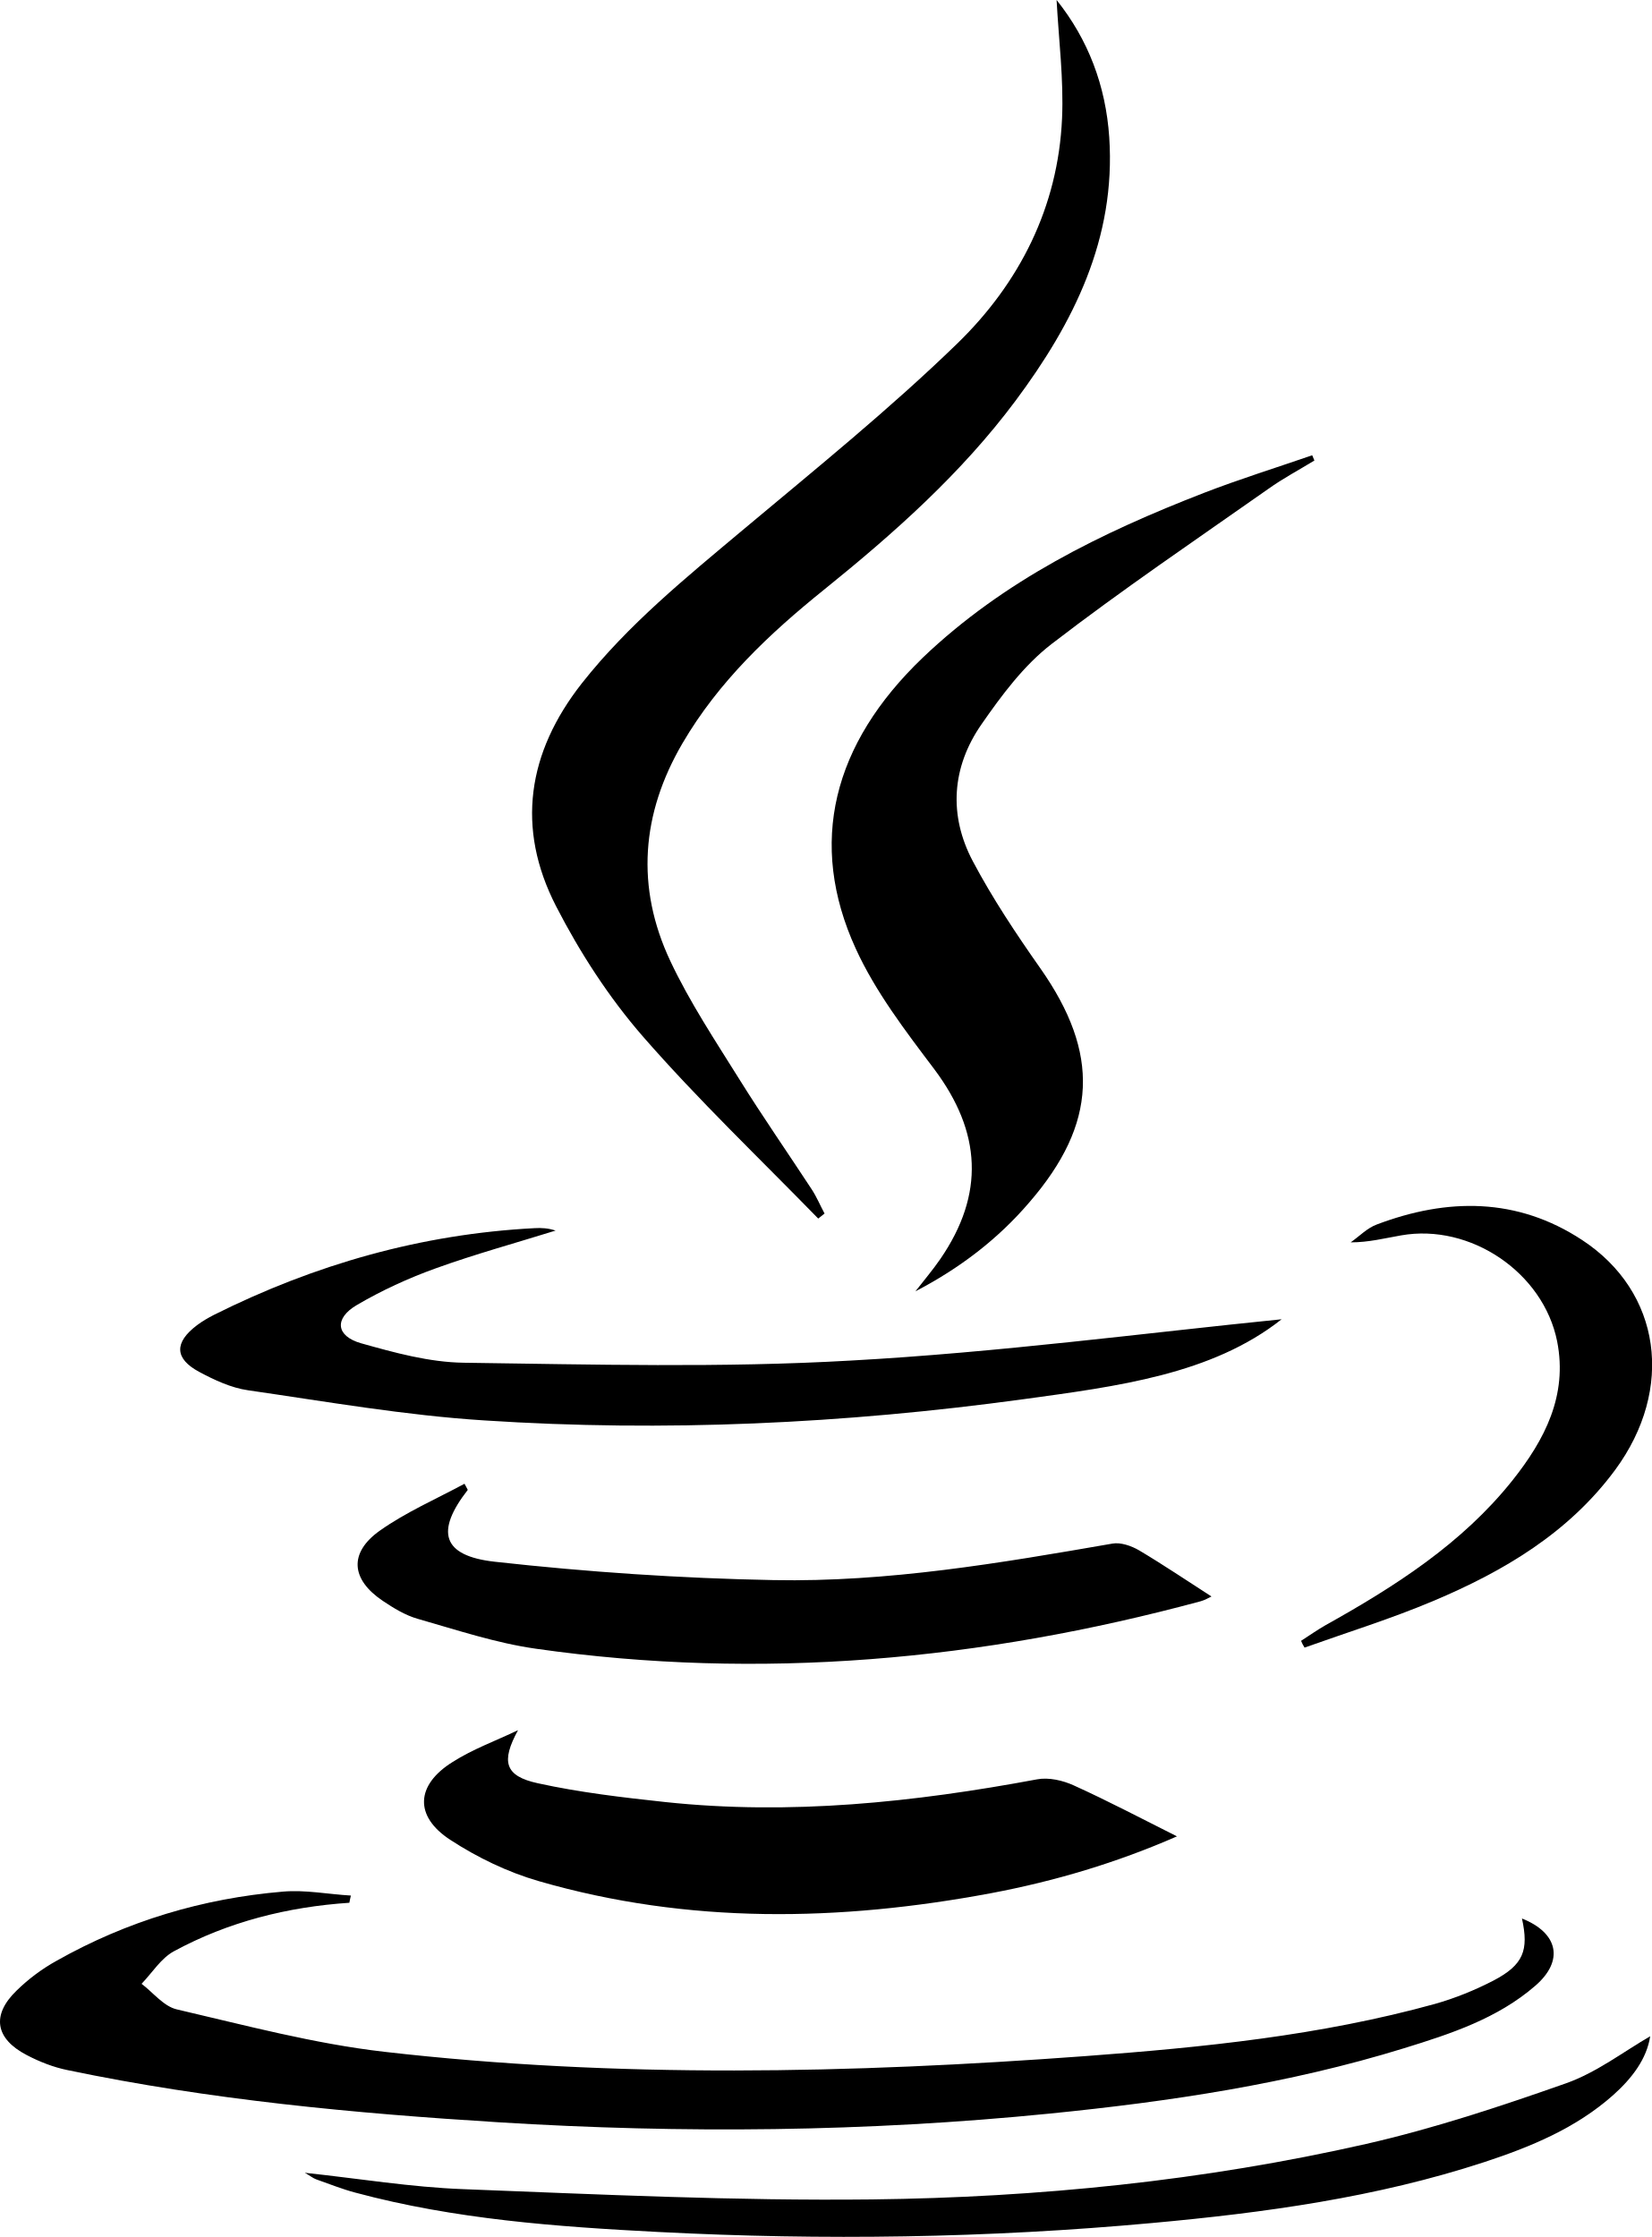
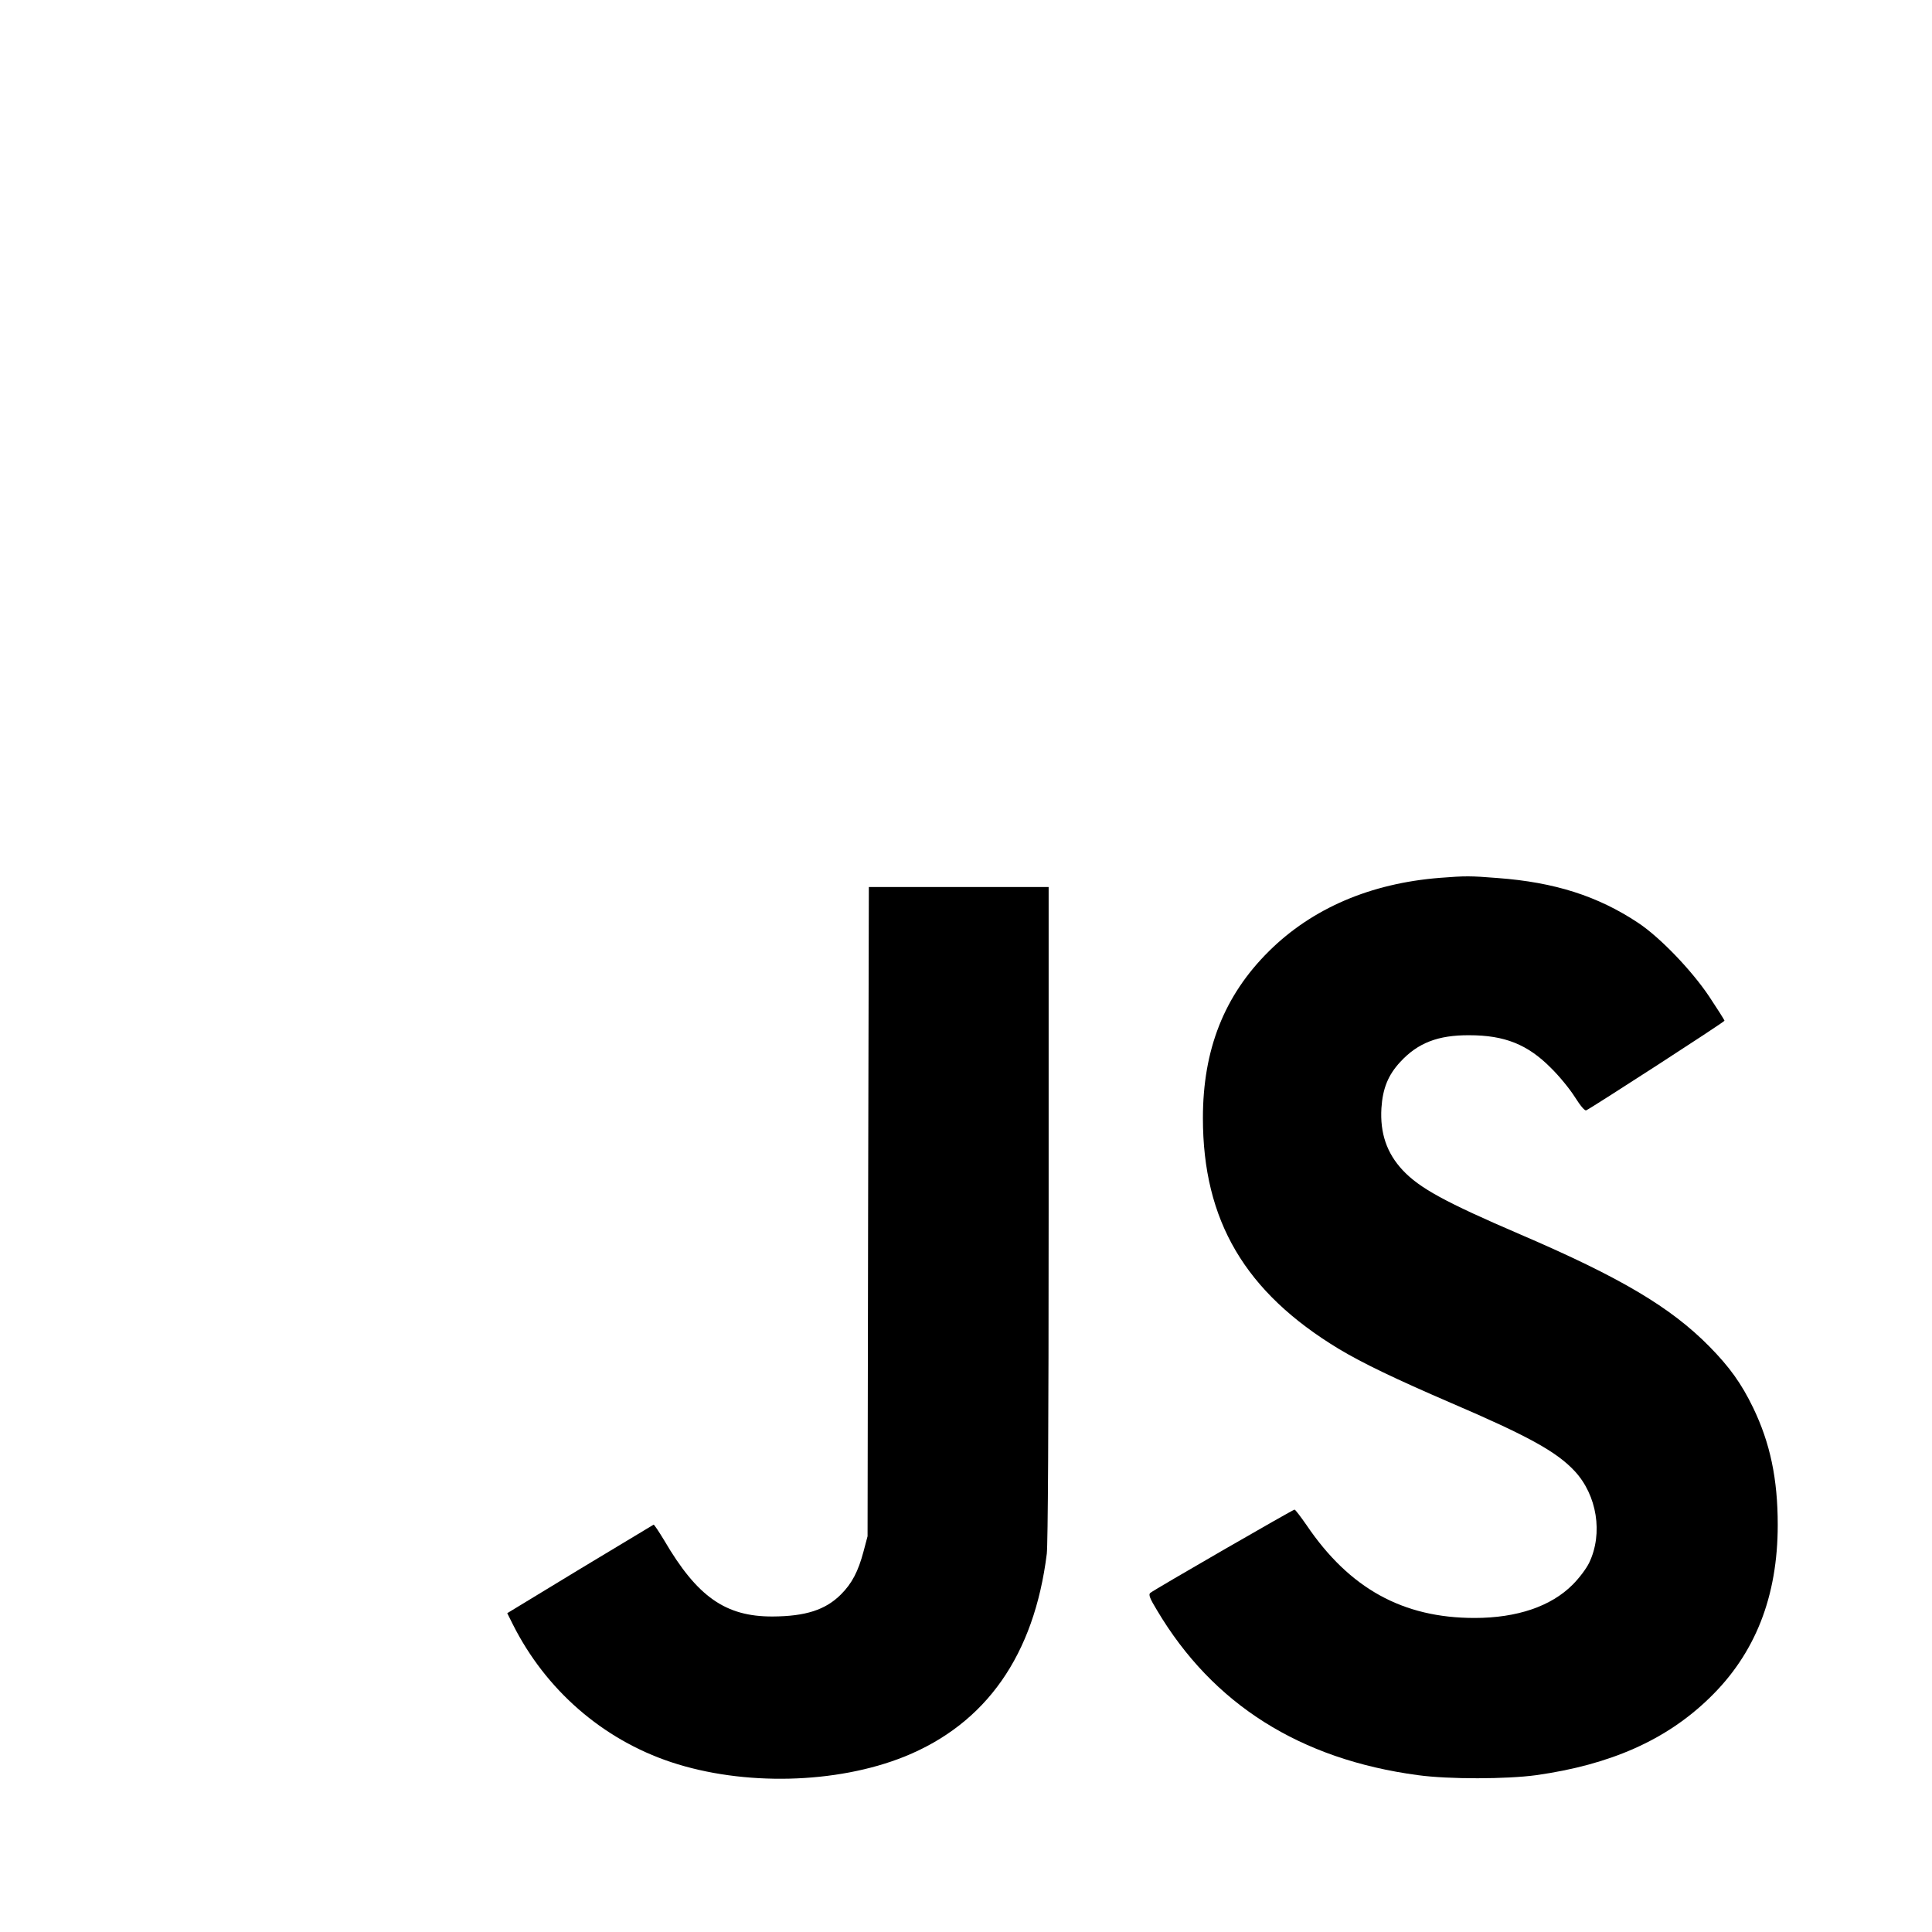
- <svg xmlns="http://www.w3.org/2000/svg" version="1.1" id="Layer_1" x="0px" y="0px" viewBox="0 0 756 1024" style="enable-background:new 0 0 756 1024;" xml:space="preserve">
-   <g>
-     <g>
-       <g>
-         <path d="M159.9,871c-28.3,1.9-55.4,8.7-80.3,22.2c-5.9,3.2-9.9,9.8-14.8,14.9c5.3,4,10.1,10.3,16.1,11.7     c31.4,7.3,62.8,15.7,94.8,19.4c106.8,12.3,214,9.9,321,2c53.9-4,107.7-9.4,160.1-23.9c9.2-2.6,18.3-6.3,26.8-10.7     c13.7-7.2,16.2-13.8,13-28.4c16.6,6.6,19.4,19.3,6.1,30.8c-17.3,15-38.7,22-60.1,28.6c-52.8,16.3-107.2,24.4-162.1,29.9     c-83.9,8.4-168,9.2-252.1,4c-66.3-4.1-132.4-10.3-197.5-23.9c-6.4-1.3-12.8-3.8-18.7-6.9c-14.4-7.5-16.2-18.3-4.6-29.5     c5.4-5.3,11.7-10,18.4-13.7c32.1-18.1,66.8-28.5,103.5-31.6c10.2-0.9,20.7,1.2,31.1,1.8C160.3,868.9,160.1,870,159.9,871z" />
-         <path d="M139.5,994.6c25.1,2.7,48.7,6.6,72.5,7.5c62.3,2.4,124.7,5.4,187,4.7c76.1-0.9,151.9-8.5,226.3-25.4     c31.1-7.1,61.5-17.2,91.6-27.8c13.8-4.9,26-14.3,38.4-21.5c-1.6,10.4-8.3,19.2-16.9,26.9c-17.1,15.2-37.7,23.7-59,30.7     c-49.4,16.2-100.6,23.2-152.1,27.9c-75.2,6.9-150.6,8-226,4.1c-46.6-2.4-93.2-5.8-138.6-18c-6.1-1.6-12-4-18-6.1     C143.3,997.1,142,996,139.5,994.6z" />
-       </g>
-       <g>
-         <g>
-           <path d="M483.6,0c14.5,18.1,22.5,39.3,24.1,62.8c3.1,46.4-16.3,85-43,120.8c-24.8,33.2-55.4,60.4-87.5,86.3      c-25.1,20.2-48.3,42.1-64.8,70.3c-18.9,32.3-21.5,65.9-5.6,99.7c8.9,18.9,20.6,36.5,31.7,54.3c10.6,17,22,33.4,33,50.2      c2.3,3.5,3.9,7.4,5.9,11.1c-1,0.8-1.9,1.5-2.9,2.3c-26.9-27.6-54.9-54.3-80.2-83.3c-15.6-17.9-28.9-38.5-39.8-59.7      c-18.4-35.8-13.1-70.3,11.8-102c21.3-27,47.7-48.4,73.8-70.3c33.2-27.8,67.1-55.2,98.1-85.3c28.4-27.6,46.1-62.4,47.9-103      C486.9,36.4,484.6,18.4,483.6,0z" />
-           <path d="M419,591.1c3.8-4.9,7.9-9.7,11.4-14.8c20.4-29.7,18.8-58.1-2.8-86.9c-13.2-17.5-26.9-35.4-35.9-55.1      c-22.1-48.3-10.6-93.8,30.7-133.3c37-35.3,81.8-57.2,128.7-75.4c16.3-6.3,33-11.5,49.5-17.2c0.3,0.8,0.7,1.6,1,2.4      c-7,4.3-14.4,8.2-21.1,13c-33.3,23.4-67,46.2-99.2,71c-12.7,9.8-22.8,23.4-32.1,36.8c-13.6,19.6-15.1,41.6-3.9,62.7      c9,17,19.8,33.2,30.9,49c27.3,38.9,26.1,71-5,107C456.6,567.4,439,580.7,419,591.1z" />
-         </g>
-         <g>
-           <g>
-             <path d="M237.1,792c-7.8,14.3-6.2,21,9.1,24.3c19.1,4.2,38.8,6.5,58.3,8.6c57.3,6.1,113.9,0.1,170.2-10.4       c5.3-1,11.8,0.5,16.8,2.8c15.7,7.1,31,15.2,47.2,23.3c-27.6,12.1-55.9,20.5-85,26c-69.4,13-138.7,14.3-207.1-5.5       c-14.2-4.1-28.1-10.8-40.5-18.9c-16.6-10.8-15.8-25.1,1-35.6C216.5,800.6,227.1,796.8,237.1,792z" />
-             <path d="M586.6,603.9c-32,25.3-75.2,30.7-118.2,36.6c-81.9,11.2-164.3,15.1-246.8,9.7c-36.2-2.3-72.1-8.6-108.1-13.8       c-7.7-1.1-15.4-4.7-22.3-8.4c-11.4-6.1-11.5-13.5-1-21.4c2.4-1.8,5-3.3,7.7-4.7c46.2-23.1,94.9-37,146.7-39.7       c3.2-0.2,6.4,0,9.7,1.1c-18.3,5.7-36.9,10.8-54.9,17.3c-12.5,4.5-24.7,10.1-36.1,16.8c-10.4,6.1-9.6,14.2,2,17.5       c15.3,4.3,31.2,8.7,47,8.9c59.1,0.8,118.3,2.4,177.2-1C456.8,619.1,524,610.2,586.6,603.9z" />
-             <path d="M214.1,682c-14.8,19-11.9,30.2,12.4,32.9c42.3,4.7,85,7.6,127.6,8.4c52.2,1,103.7-7.8,155-16.7c3.8-0.7,8.7,1,12.3,3.1       c11.1,6.6,21.9,13.9,33.1,21.1c-1.3,0.6-3.1,1.7-5,2.2c-100,27-201.4,36.4-304.3,21.7c-18.3-2.6-36.2-8.6-54.1-13.7       c-5.6-1.6-11-4.9-15.9-8.2c-14.6-9.8-15.6-22-1.4-32.1c12-8.5,25.8-14.5,38.8-21.5C213.2,680.2,213.6,681.1,214.1,682z" />
-           </g>
-           <path d="M595.5,751.1c3.7-2.4,7.3-4.9,11.1-7.1c31.9-17.8,62.6-37.4,85.7-66.4c14.7-18.5,25.3-38.8,20.4-63.6      c-6.3-31.5-39.7-54.1-71.4-48.5c-7.5,1.3-14.8,3.2-23.1,3.2c4-2.8,7.6-6.6,12-8.2c32.3-12.2,64.2-12.4,93.9,7.1      c36.3,23.8,42.4,68.2,15.2,105.2c-21.3,28.9-51.1,46.5-83.4,60.1c-19.2,8.1-39.2,14.3-58.8,21.3      C596.4,753.1,595.9,752.1,595.5,751.1z" />
-         </g>
-       </g>
-     </g>
+ <svg xmlns="http://www.w3.org/2000/svg" version="1.0" width="1052pt" height="1052pt" viewBox="0 0 1052 1052" preserveAspectRatio="xMidYMid meet">
+   <g transform="translate(0,1052) scale(0.1,-0.1)" fill="#000000" stroke="none">
+     <path d="M7840 5740 c-378 -30 -695 -166 -931 -400 -243 -241 -359 -535 -359 -908 0 -558 229 -948 740 -1257 130 -78 307 -163 613 -295 417 -179 572 -264 671 -370 122 -131 156 -340 79 -500 -15 -31 -54 -83 -89 -118 -118 -119 -304 -182 -535 -182 -390 0 -681 160 -915 506 -32 46 -61 84 -65 84 -9 0 -770 -439 -786 -454 -10 -9 -2 -30 37 -94 304 -512 779 -812 1421 -898 168 -23 483 -22 644 0 404 57 707 191 942 419 250 241 373 553 373 944 0 250 -41 445 -134 638 -64 132 -128 221 -238 333 -211 214 -484 376 -1029 610 -412 177 -550 253 -641 350 -87 93 -124 202 -116 338 7 108 37 181 103 252 95 103 205 146 375 145 193 0 318 -50 445 -178 45 -44 103 -115 130 -158 31 -49 54 -76 62 -73 26 11 753 481 753 488 0 4 -37 62 -82 130 -96 144 -269 324 -388 403 -220 146 -455 221 -765 244 -152 12 -172 12 -315 1z" />
+     <path d="M4727 3923 l-3 -1768 -22 -83 c-29 -109 -63 -174 -123 -234 -84 -84 -192 -119 -372 -120 -257 -1 -411 108 -590 414 -29 48 -55 87 -58 86 -4 -2 -185 -111 -402 -242 l-395 -240 30 -60 c179 -357 489 -627 862 -751 394 -131 900 -119 1271 30 445 180 706 552 775 1105 6 56 10 681 10 1857 l0 1773 -490 0 -489 0 -4 -1767z" />
  </g>
</svg>
